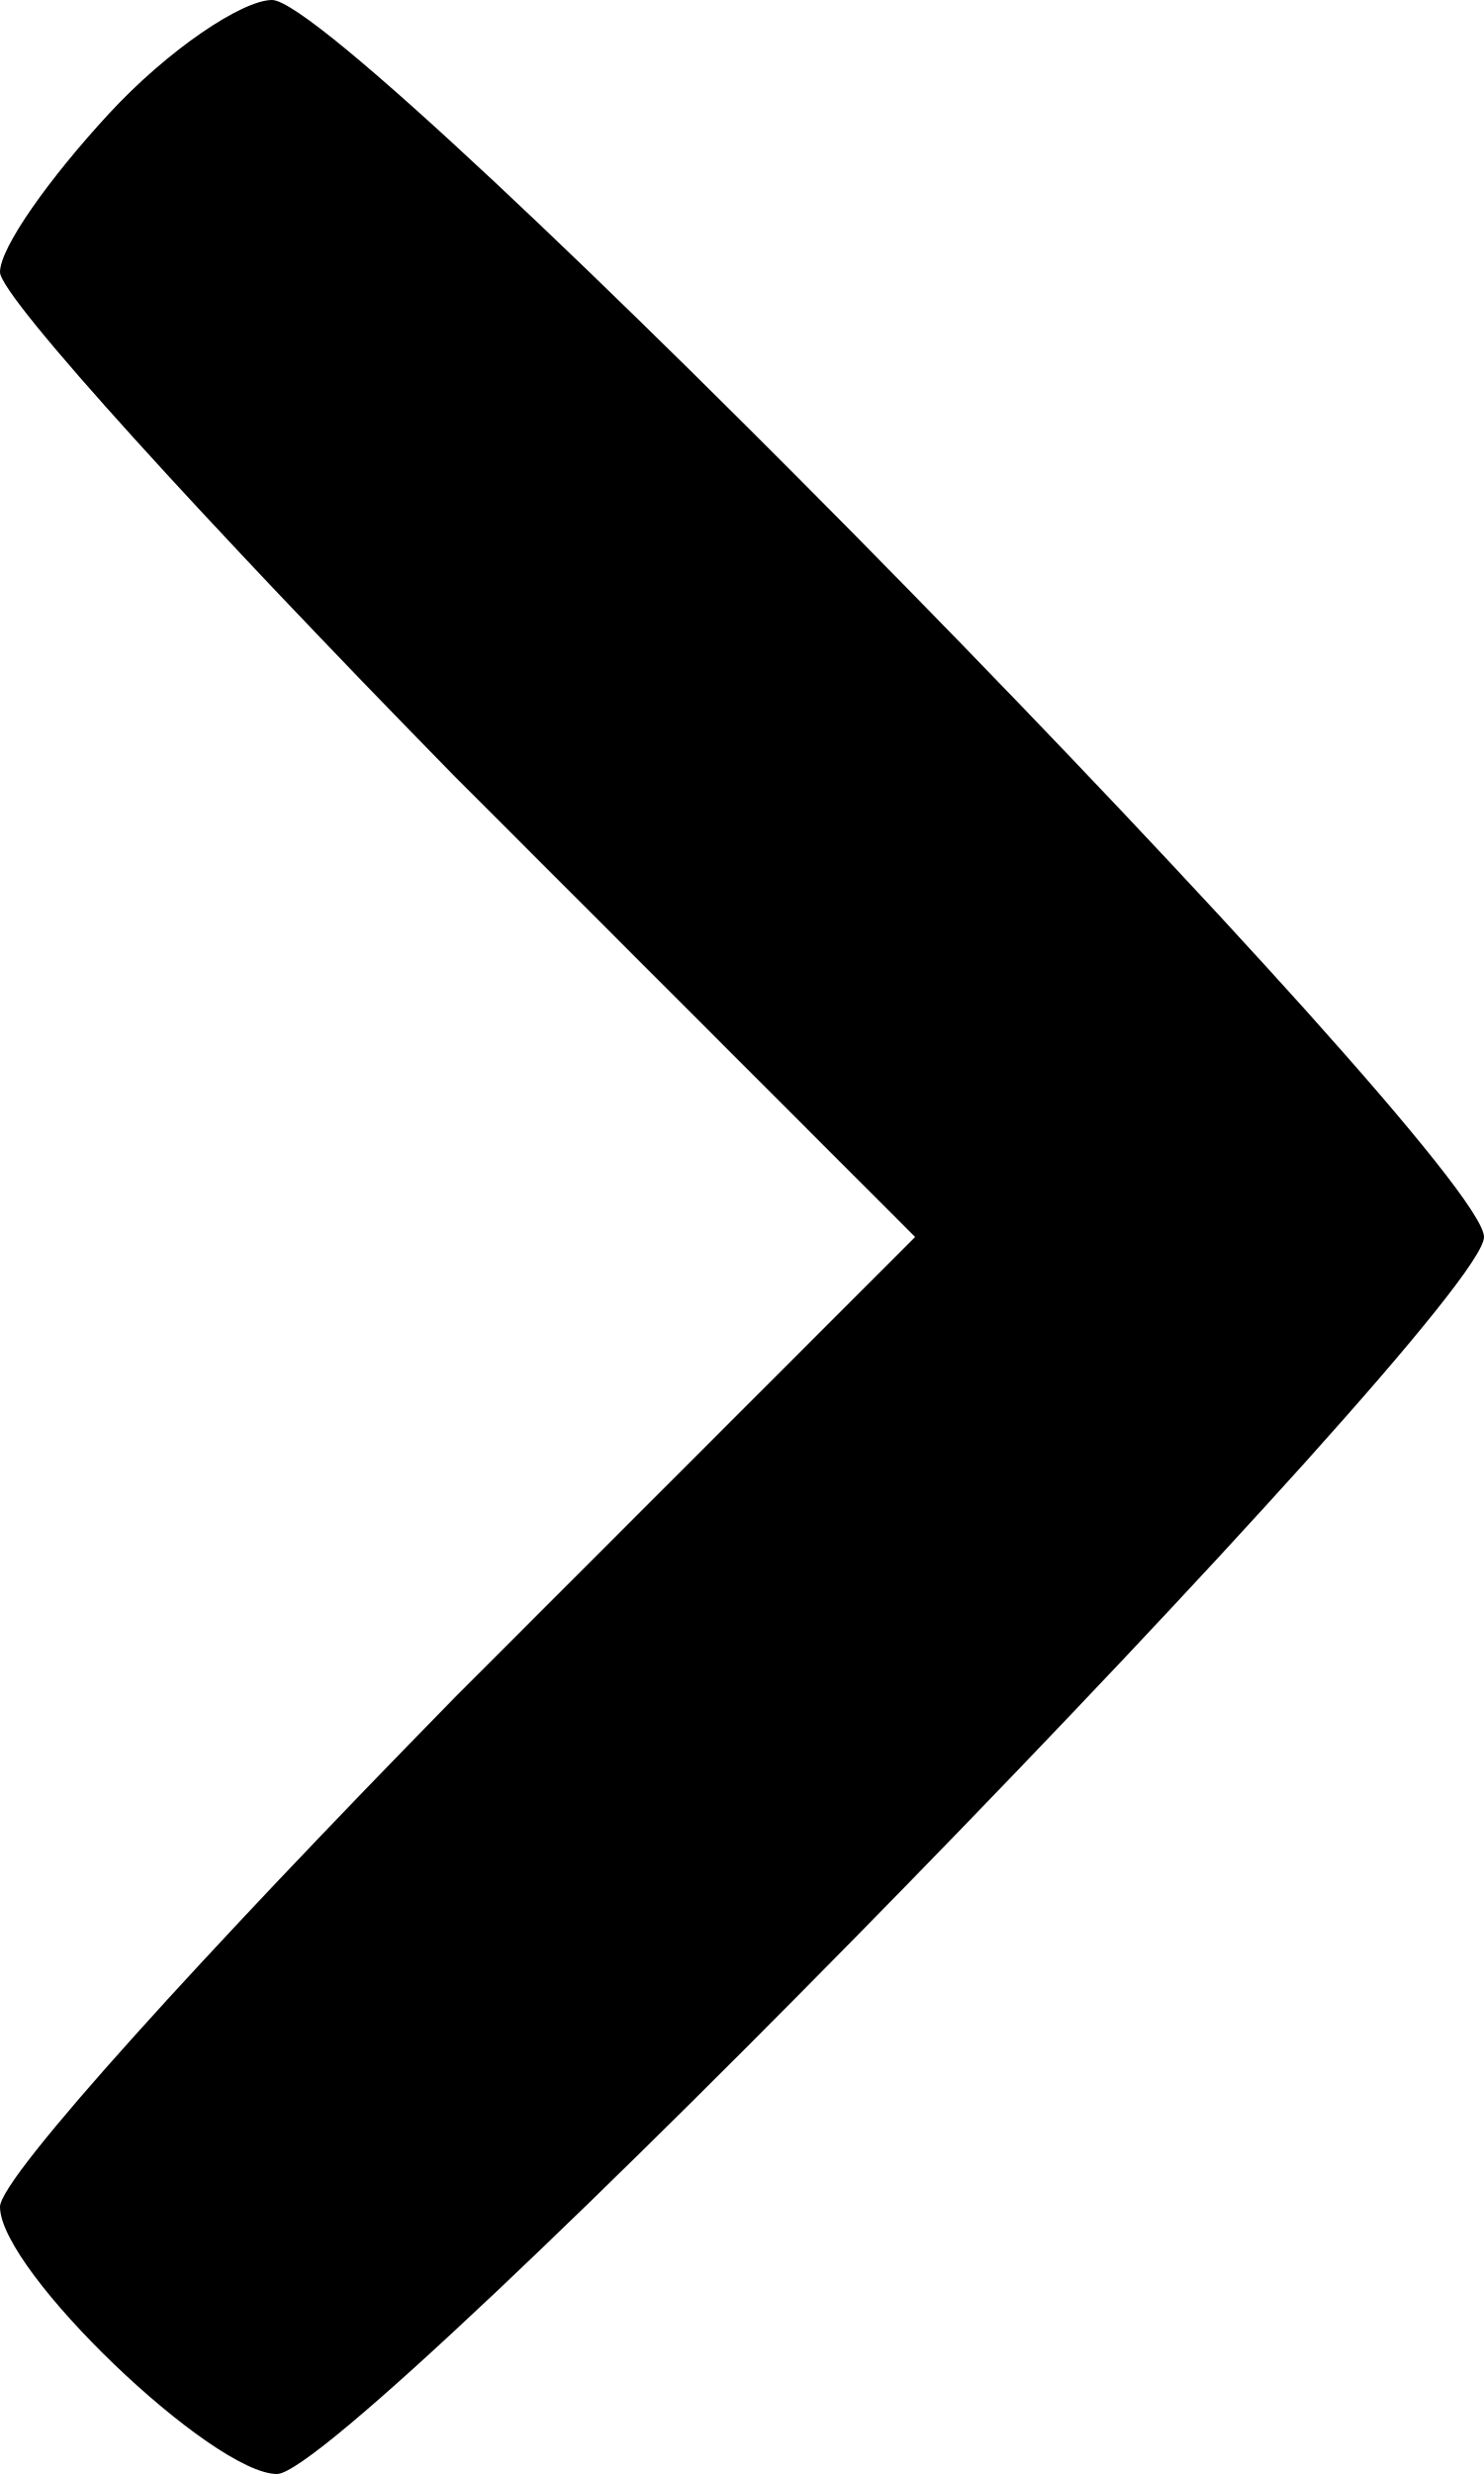
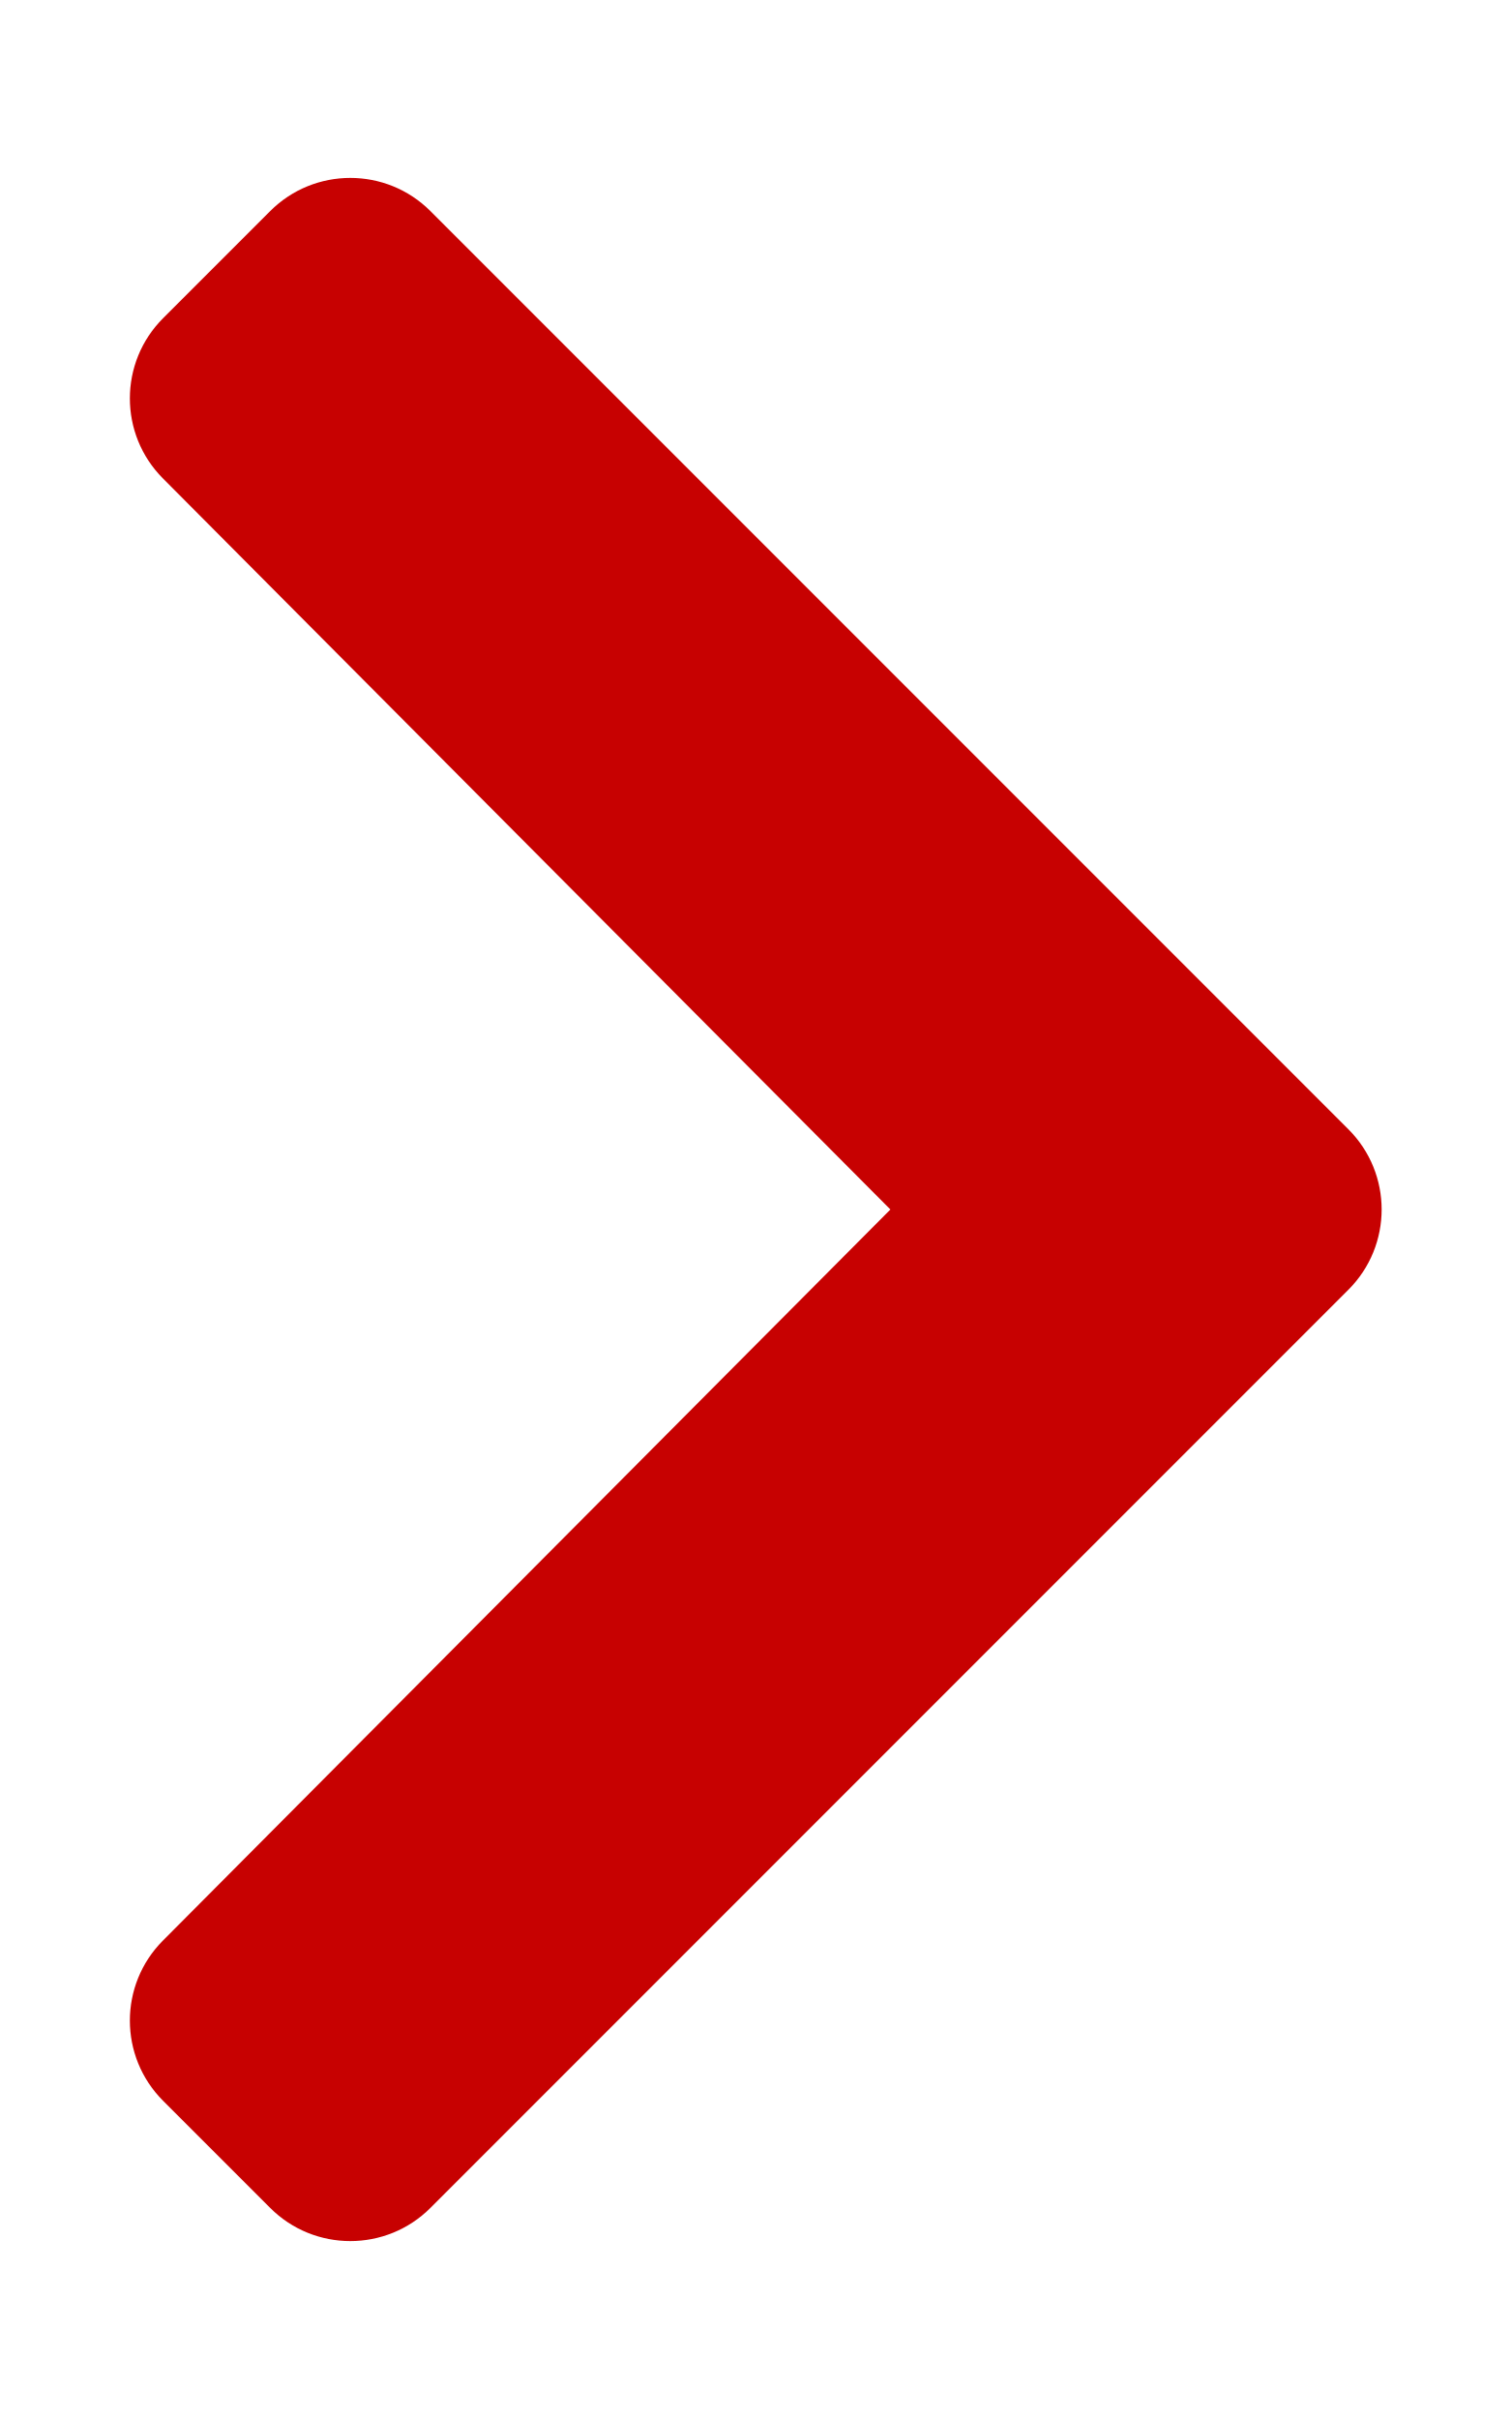
- <svg xmlns="http://www.w3.org/2000/svg" version="1.0" width="30pt" height="50pt" viewBox="0 0 30 50" preserveAspectRatio="xMidYMid meet">
-   <g transform="translate(0,50) scale(0.1,-0.1)" fill="#000000" stroke="none">
-     <path d="M22 477 c-12 -13 -22 -27 -22 -32 0 -5 42 -51 92 -102 l93 -93 -93 -93 c-50 -51 -92 -97 -92 -103 0 -13 43 -54 56 -54 15 0 244 235 244 250 0 16 -229 250 -245 250 -6 0 -21 -10 -33 -23z" />
-   </g>
+ <svg xmlns="http://www.w3.org/2000/svg" aria-hidden="true" focusable="false" data-prefix="fas" data-icon="chevron-right" class="svg-inline--fa fa-chevron-right fa-w-10" role="img" viewBox="0 0 320 512">
+   <path fill="#c70101" d="M285.476 272.971L91.132 467.314c-9.373 9.373-24.569 9.373-33.941 0l-22.667-22.667c-9.357-9.357-9.375-24.522-.04-33.901L188.505 256 34.484 101.255c-9.335-9.379-9.317-24.544.04-33.901l22.667-22.667c9.373-9.373 24.569-9.373 33.941 0L285.475 239.03c9.373 9.372 9.373 24.568.001 33.941z" />
</svg>
